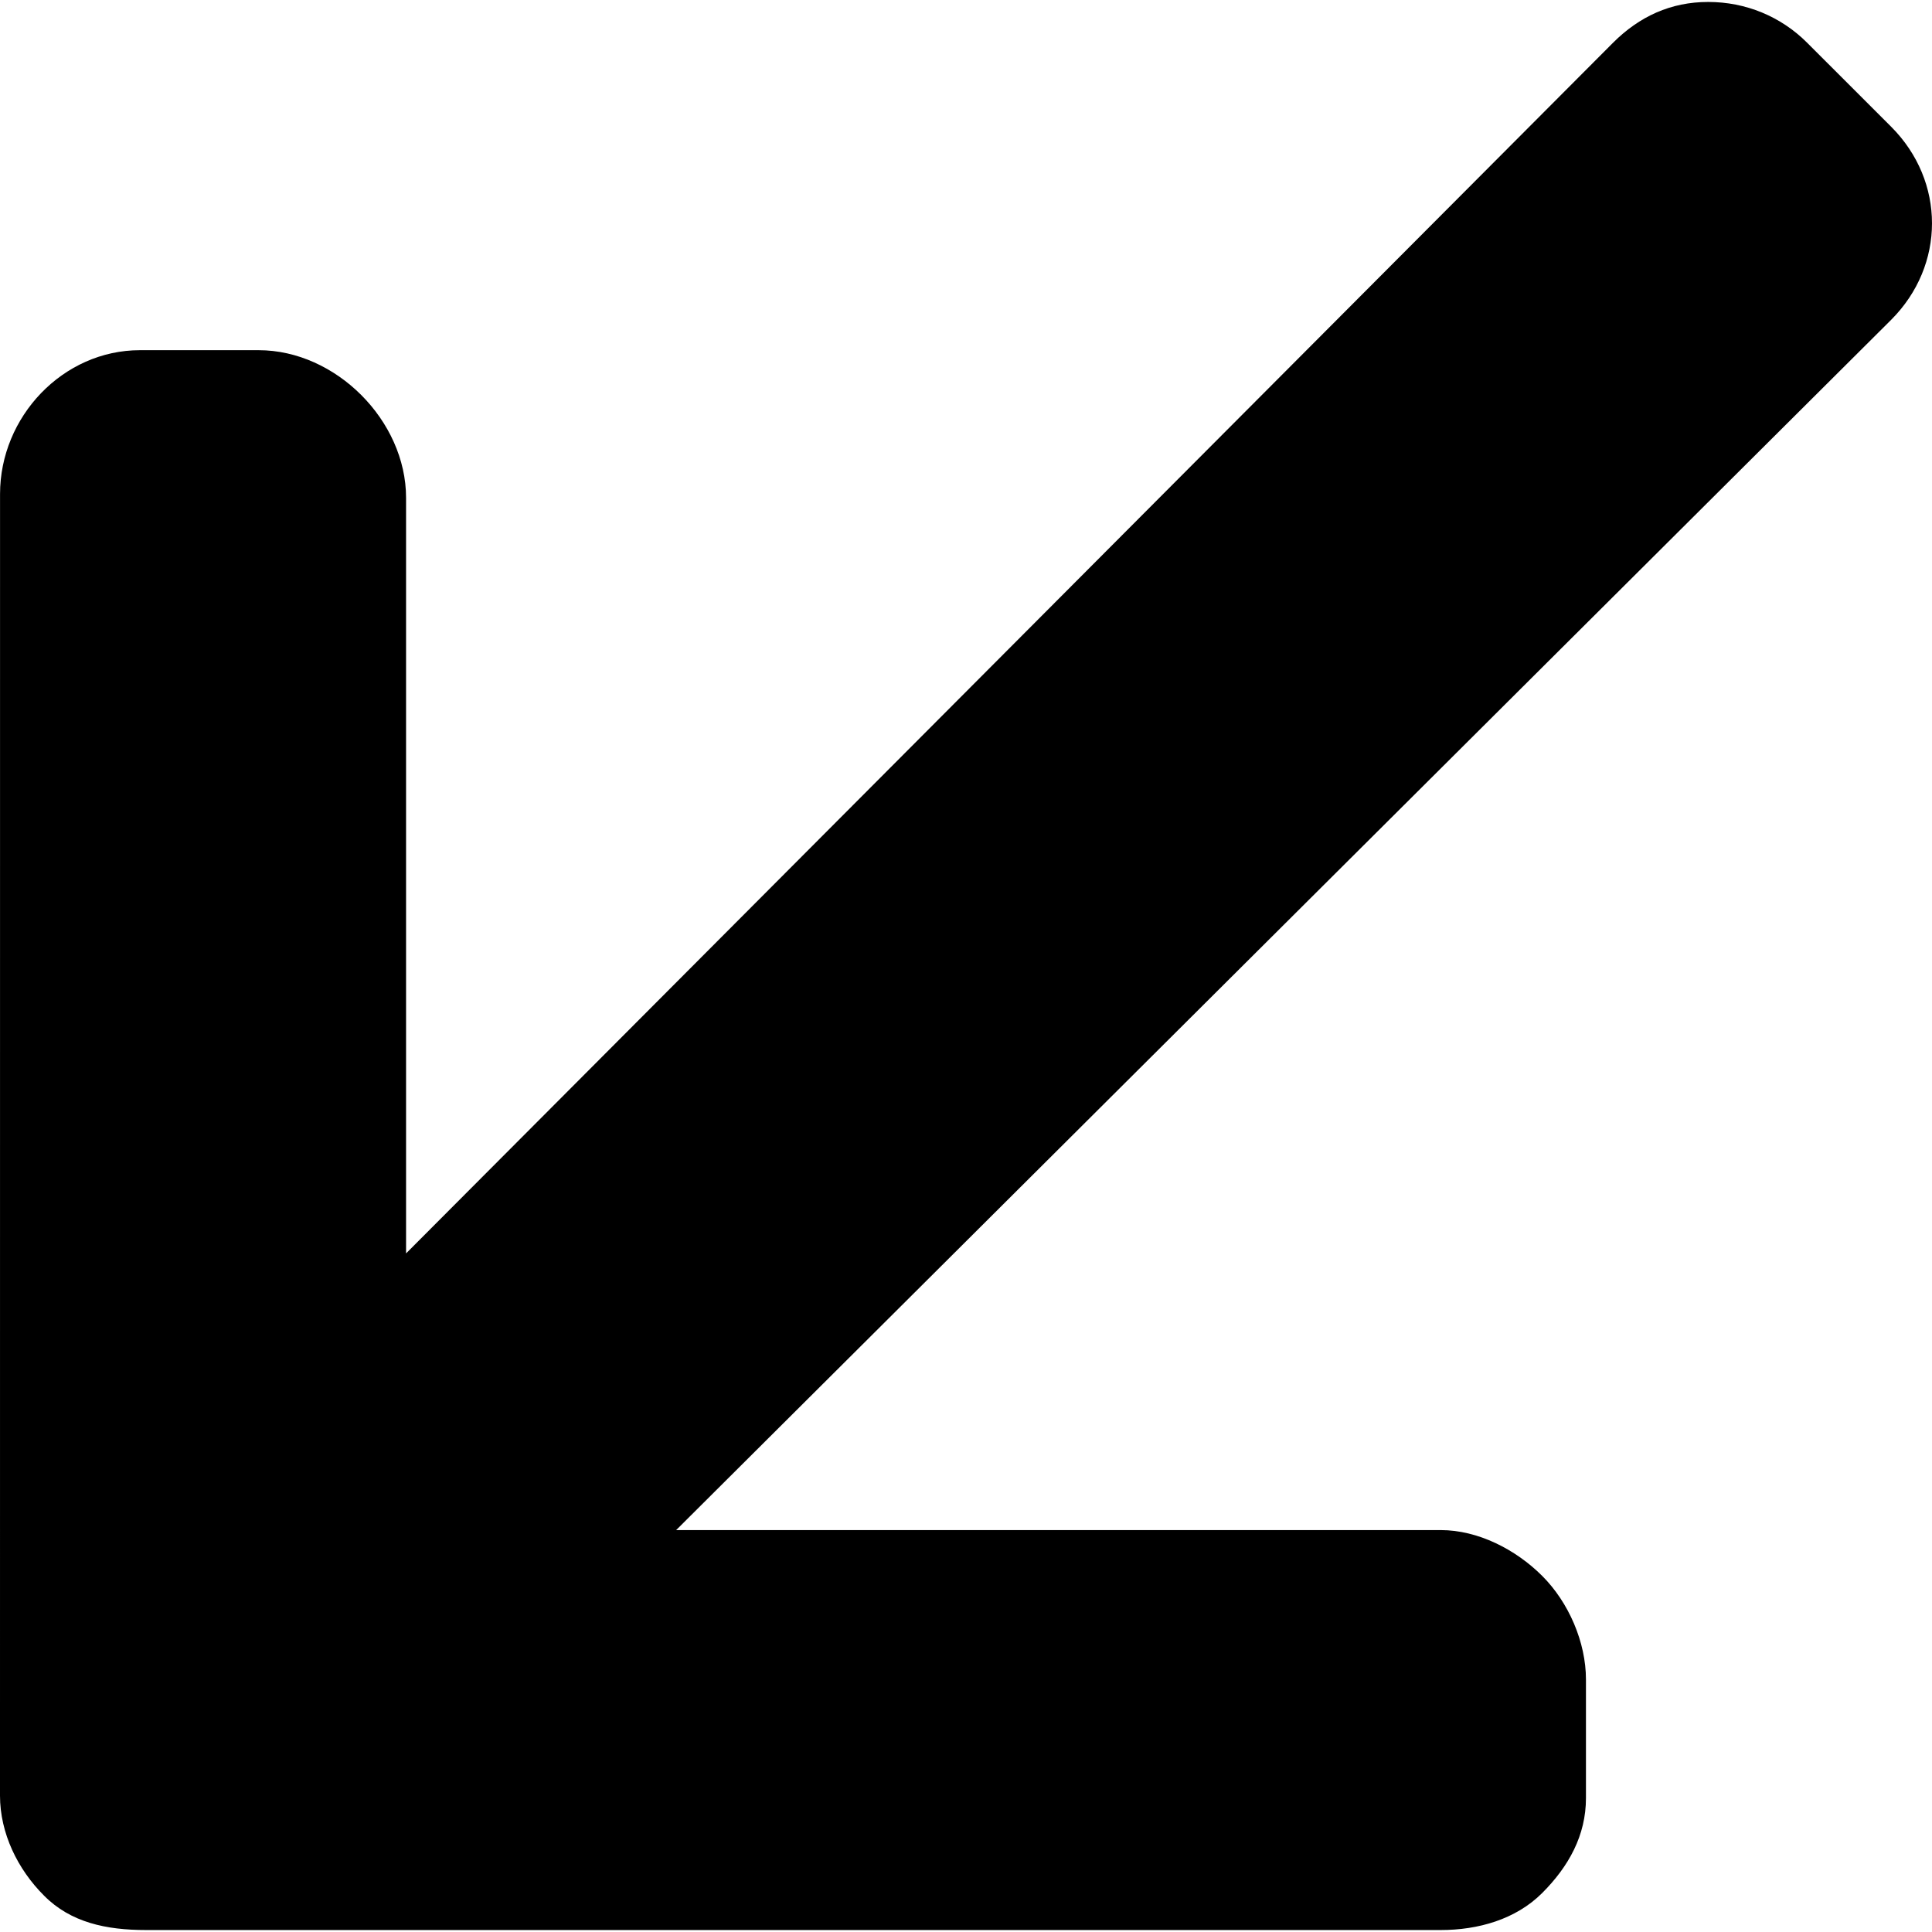
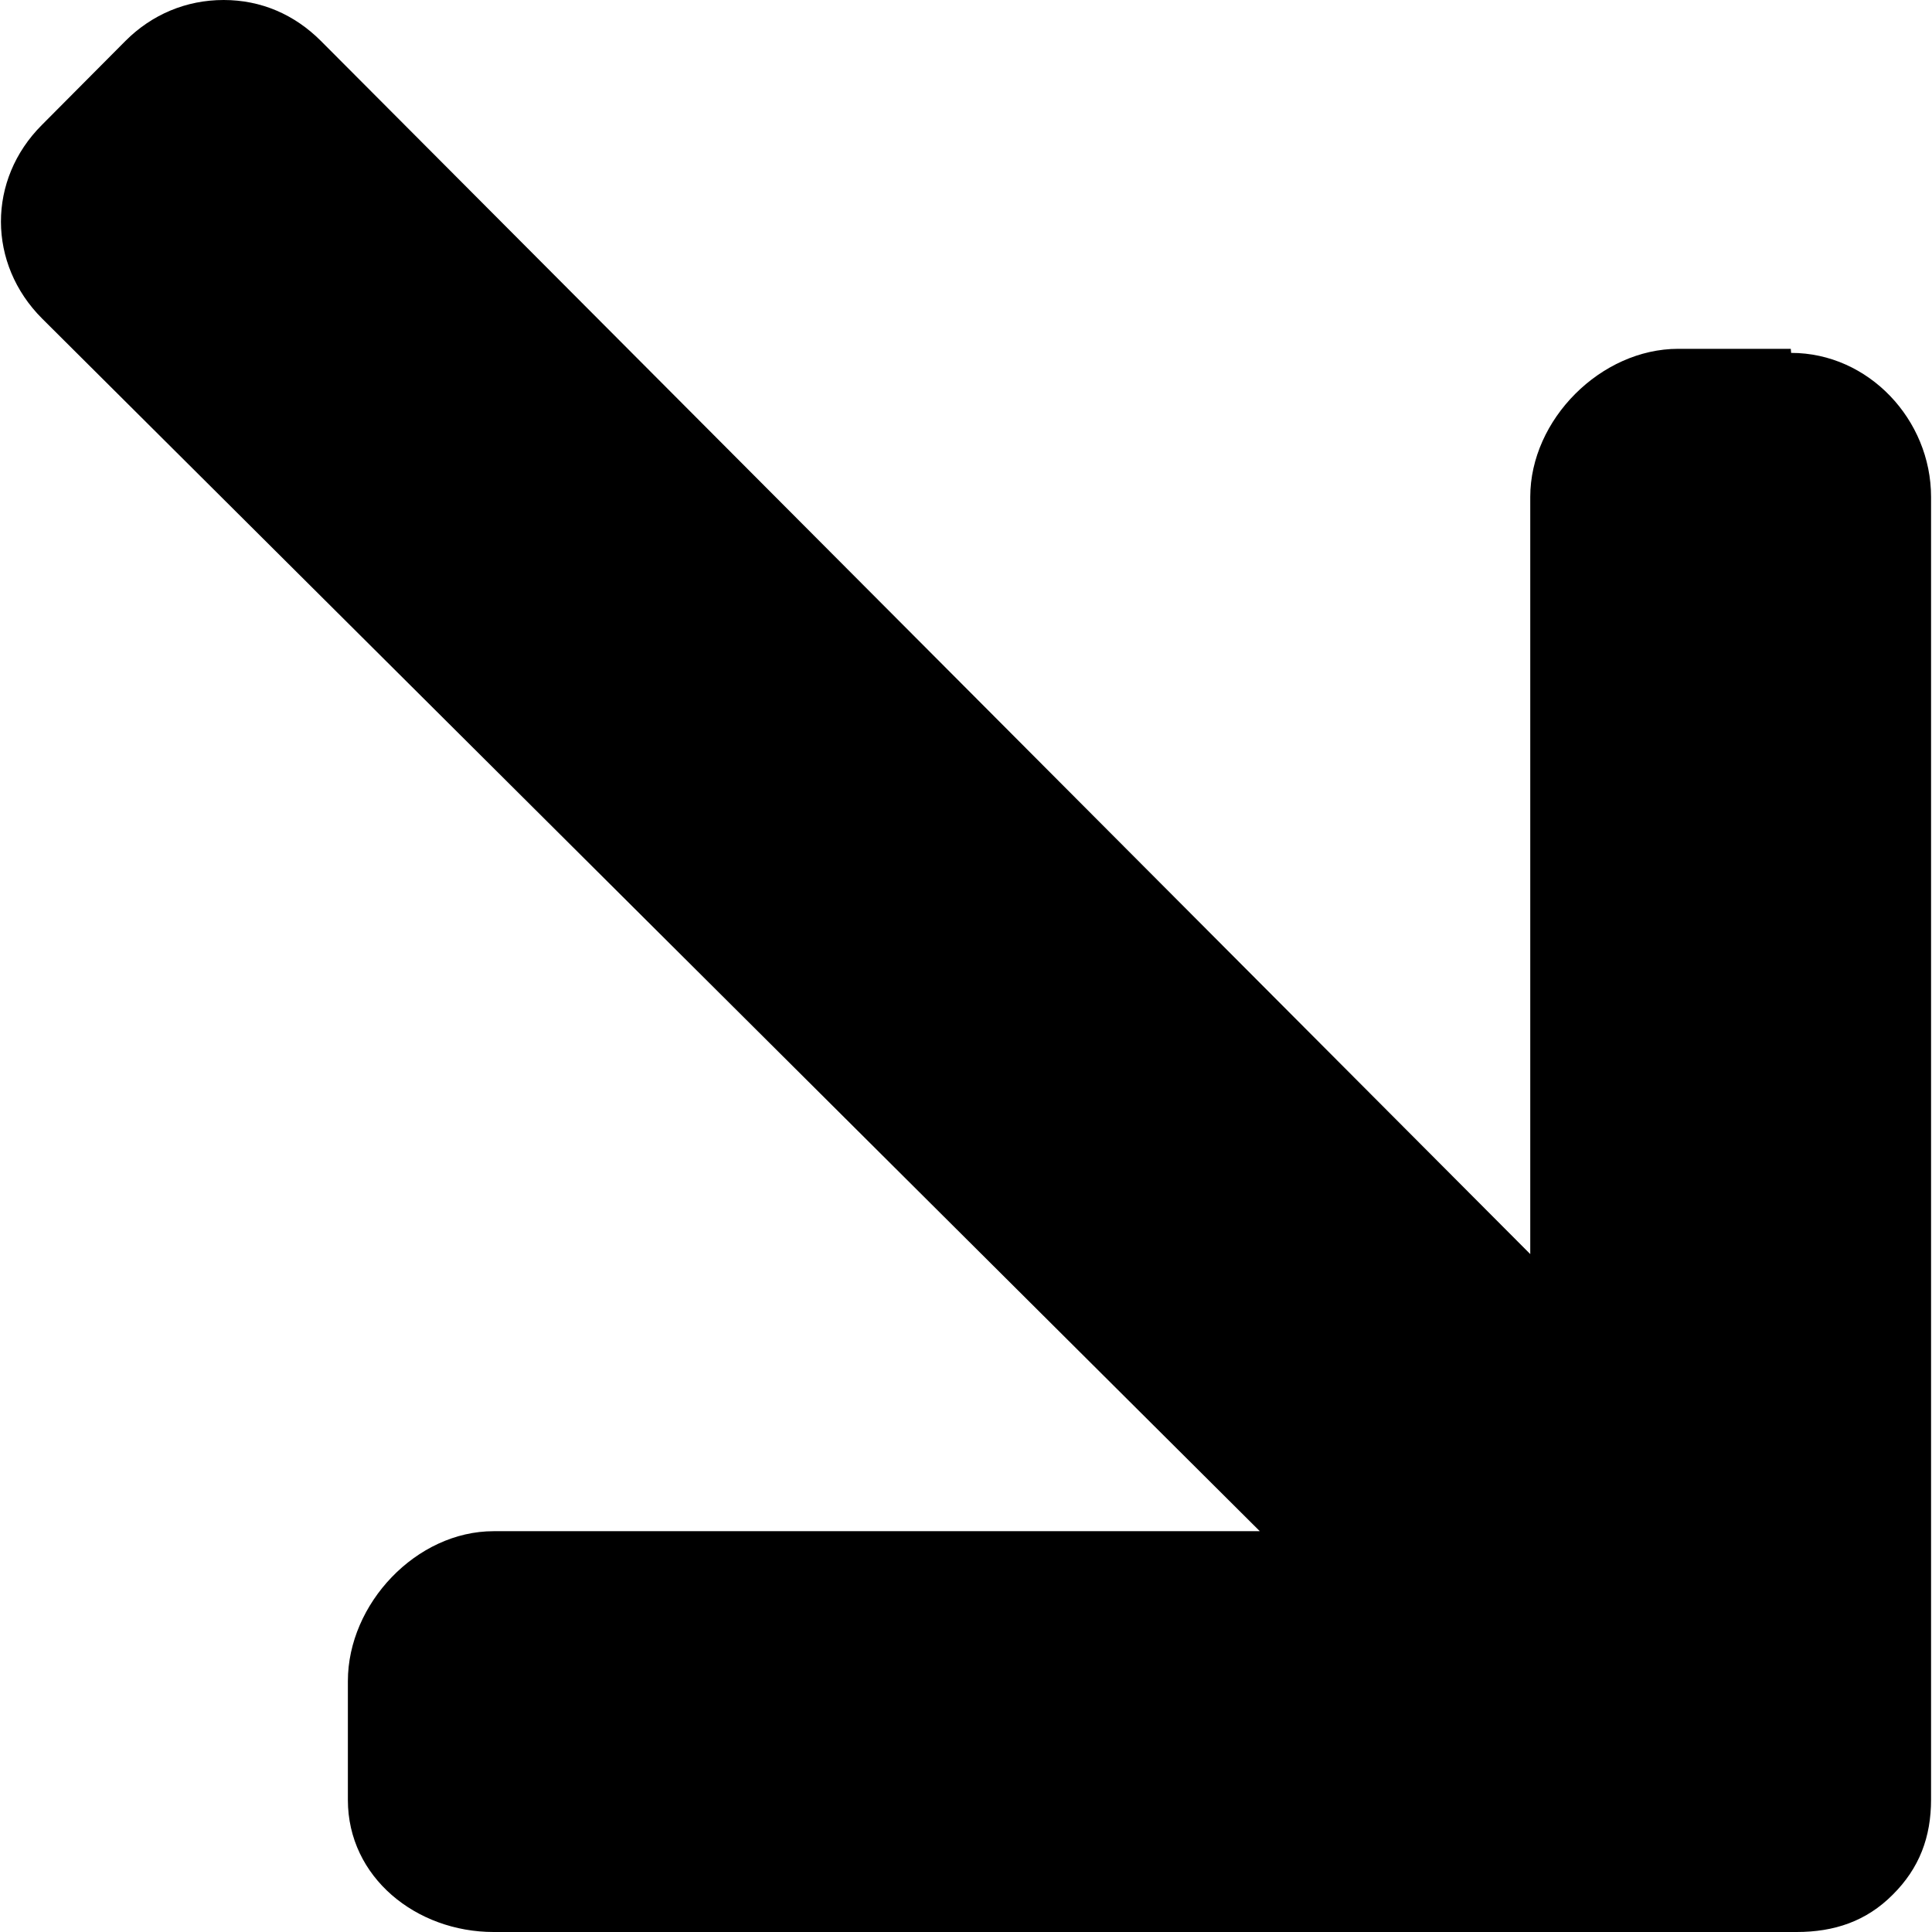
- <svg xmlns="http://www.w3.org/2000/svg" version="1.1" id="Layer_1" x="0px" y="0px" viewBox="0 0 512 512" style="enable-background:new 0 0 512 512;" xml:space="preserve">
+ <svg xmlns="http://www.w3.org/2000/svg" viewBox="0 0 385.624 385.624">
  <g>
    <g>
-       <path d="M501.157,33.563L478.93,11.347c-6.975-6.99-16.297-10.828-26.233-10.828c-9.926,0-18.263,3.837-25.243,10.828    L107.611,332.17V131.931c0-20.456-18.613-39.128-39.069-39.128H37.098c-20.446,0-37.087,17.643-37.087,38.111L0,475.887    c0.011,9.905,4.653,19.487,11.702,26.504c7.038,7.086,16.413,9.089,27.012,9.089h343.093c9.873,0,19.874-2.793,26.896-9.82    c7.022-7.027,11.591-15.263,11.591-25.141v-31.433c0-9.868-4.563-20.435-11.591-27.452c-7.022-7.022-17.018-12.147-26.896-12.147    H179.188L501.156,84.775C515.614,70.316,515.614,48.026,501.157,33.563z" />
+       <path d="M357.508,70.436l-0.072-0.812h-22.464c-15.44,0-29.536,14.128-29.536,29.564v151.128L64.052,8.172    C58.788,2.904,52.136,0,44.64,0c-7.5,0-14.34,2.904-19.604,8.172L8.356,24.944C-2.564,35.86-2.52,52.664,8.404,63.584    l243.052,242.04H98.524c-15.432,0-29.088,14.484-29.088,29.924v23.724c0,15.44,13.656,26.352,29.088,26.352H358.6    c7.476,0,13.892-2.12,19.18-7.44c5.344-5.308,7.656-11.528,7.656-19.004V99.188C385.436,83.756,372.944,70.436,357.508,70.436z" />
    </g>
  </g>
  <g>
</g>
  <g>
</g>
  <g>
</g>
  <g>
</g>
  <g>
</g>
  <g>
</g>
  <g>
</g>
  <g>
</g>
  <g>
</g>
  <g>
</g>
  <g>
</g>
  <g>
</g>
  <g>
</g>
  <g>
</g>
  <g>
</g>
</svg>
